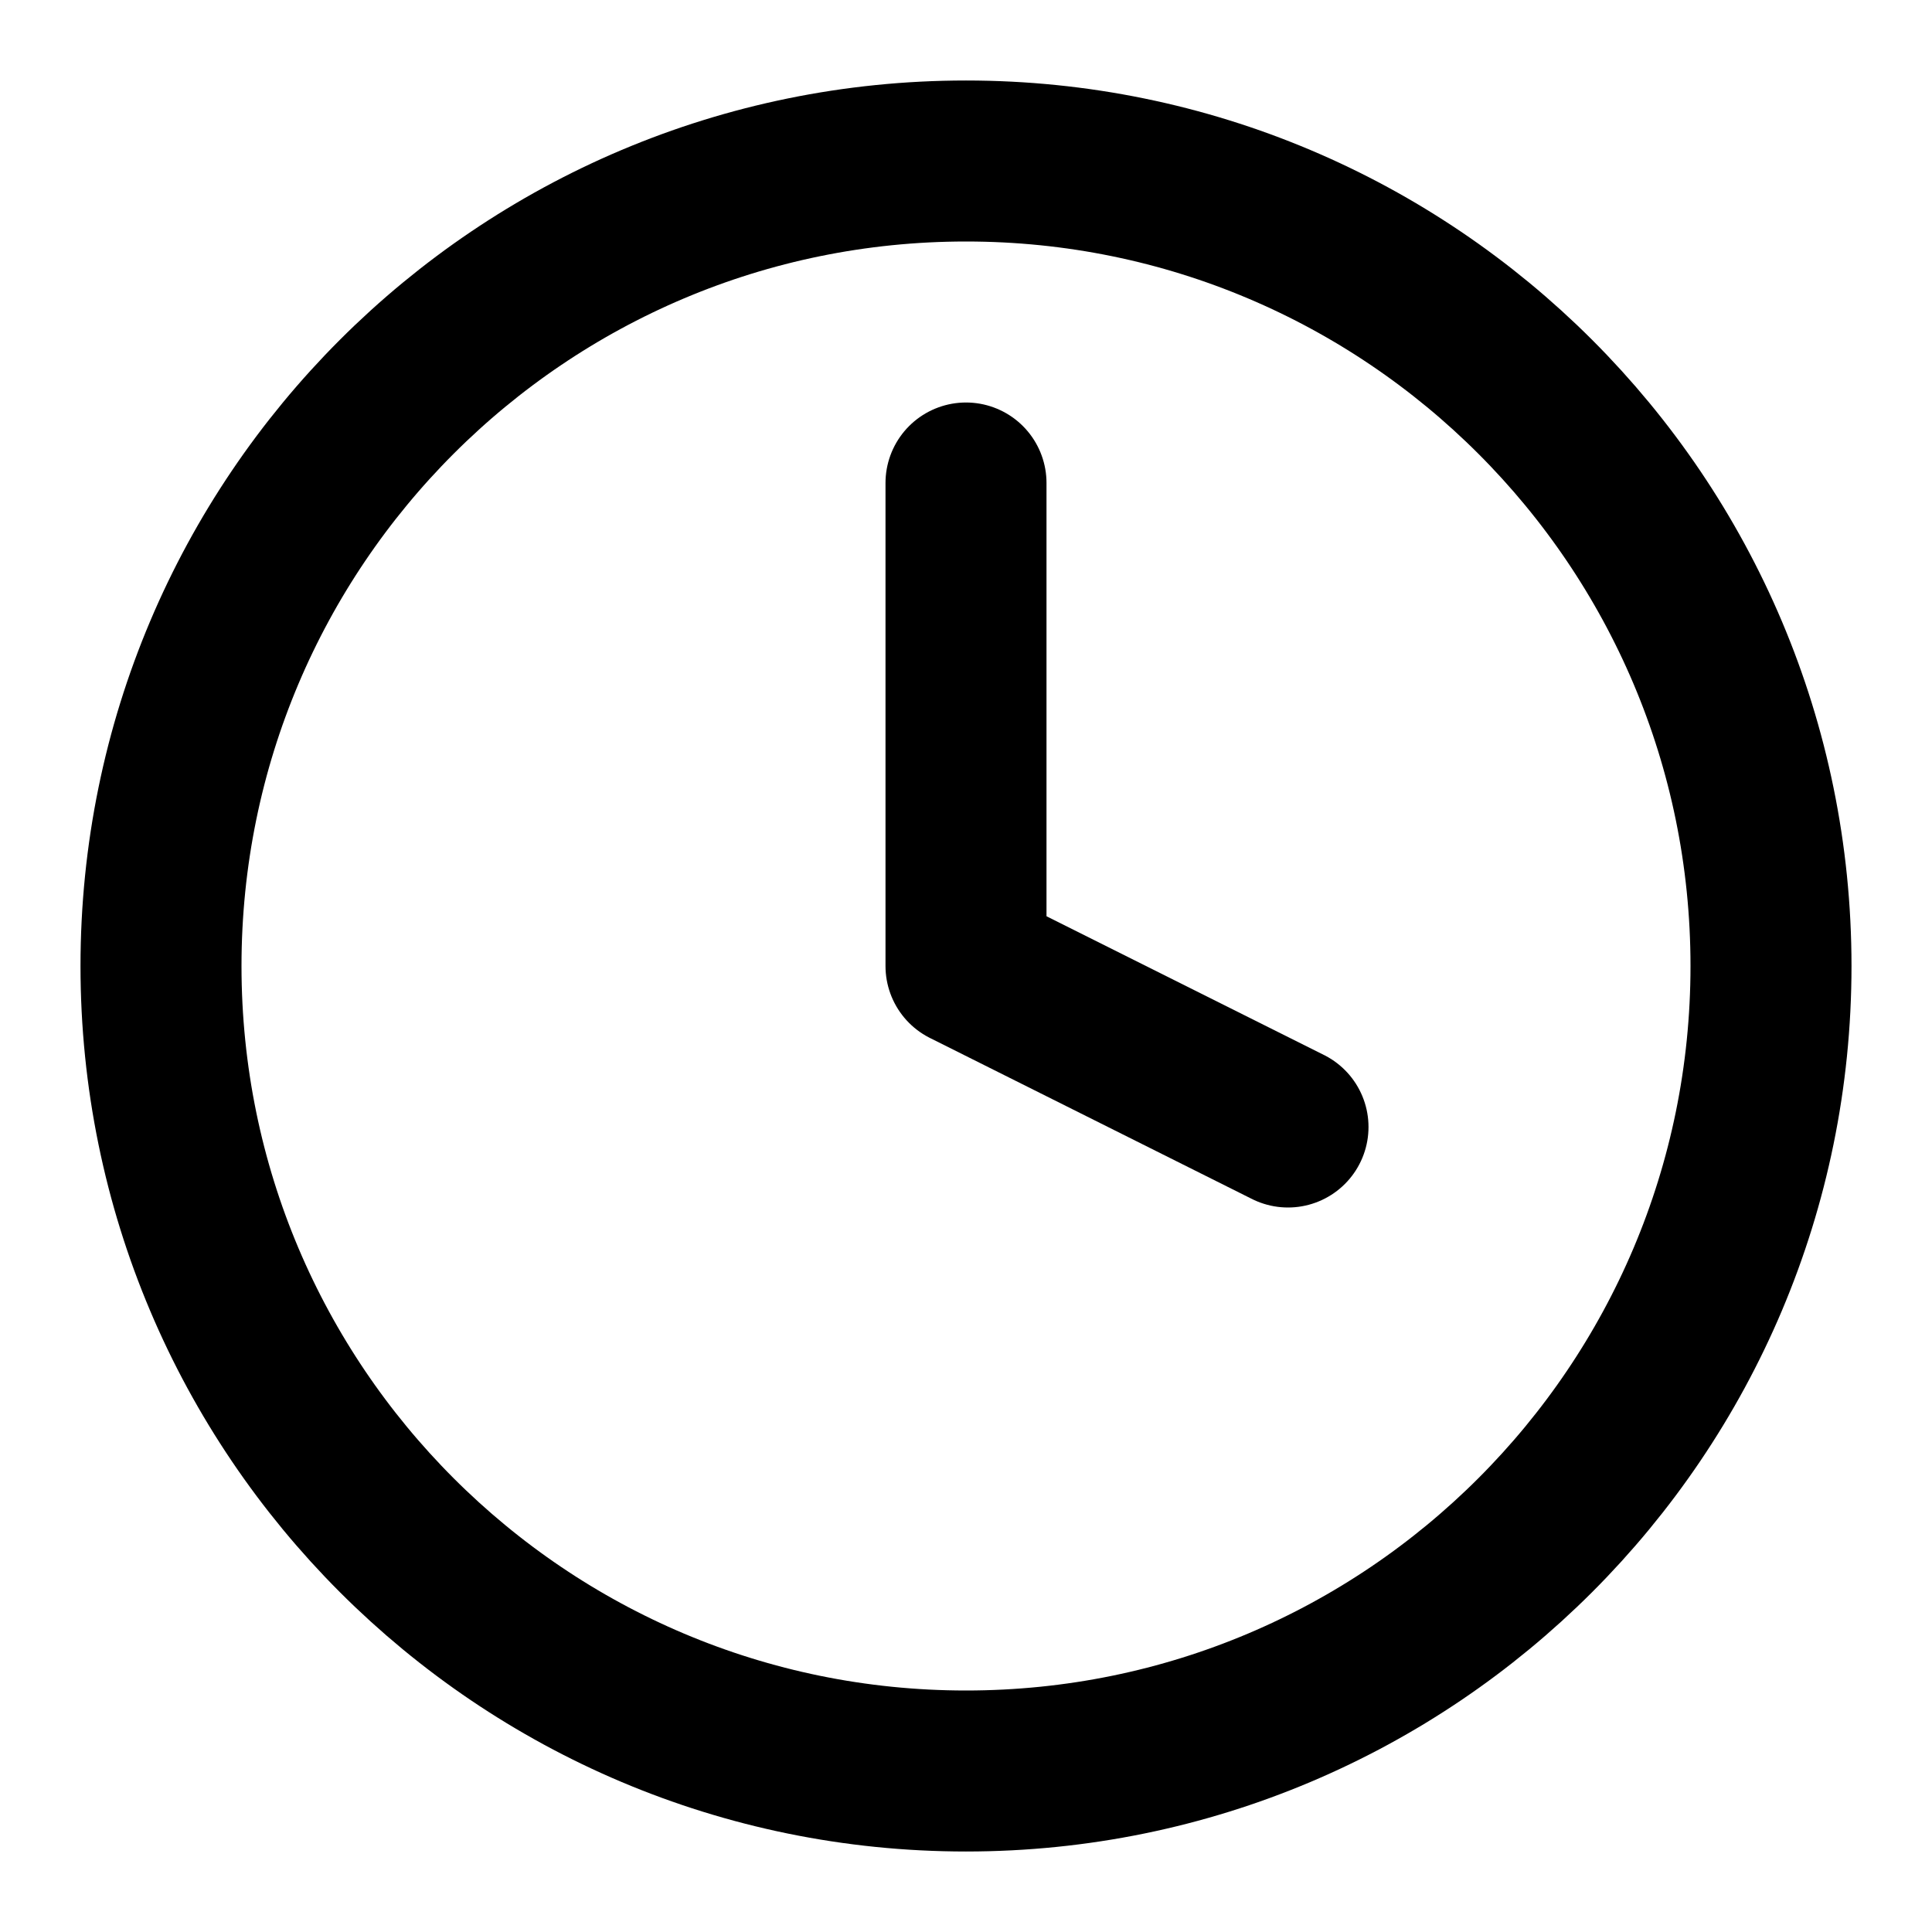
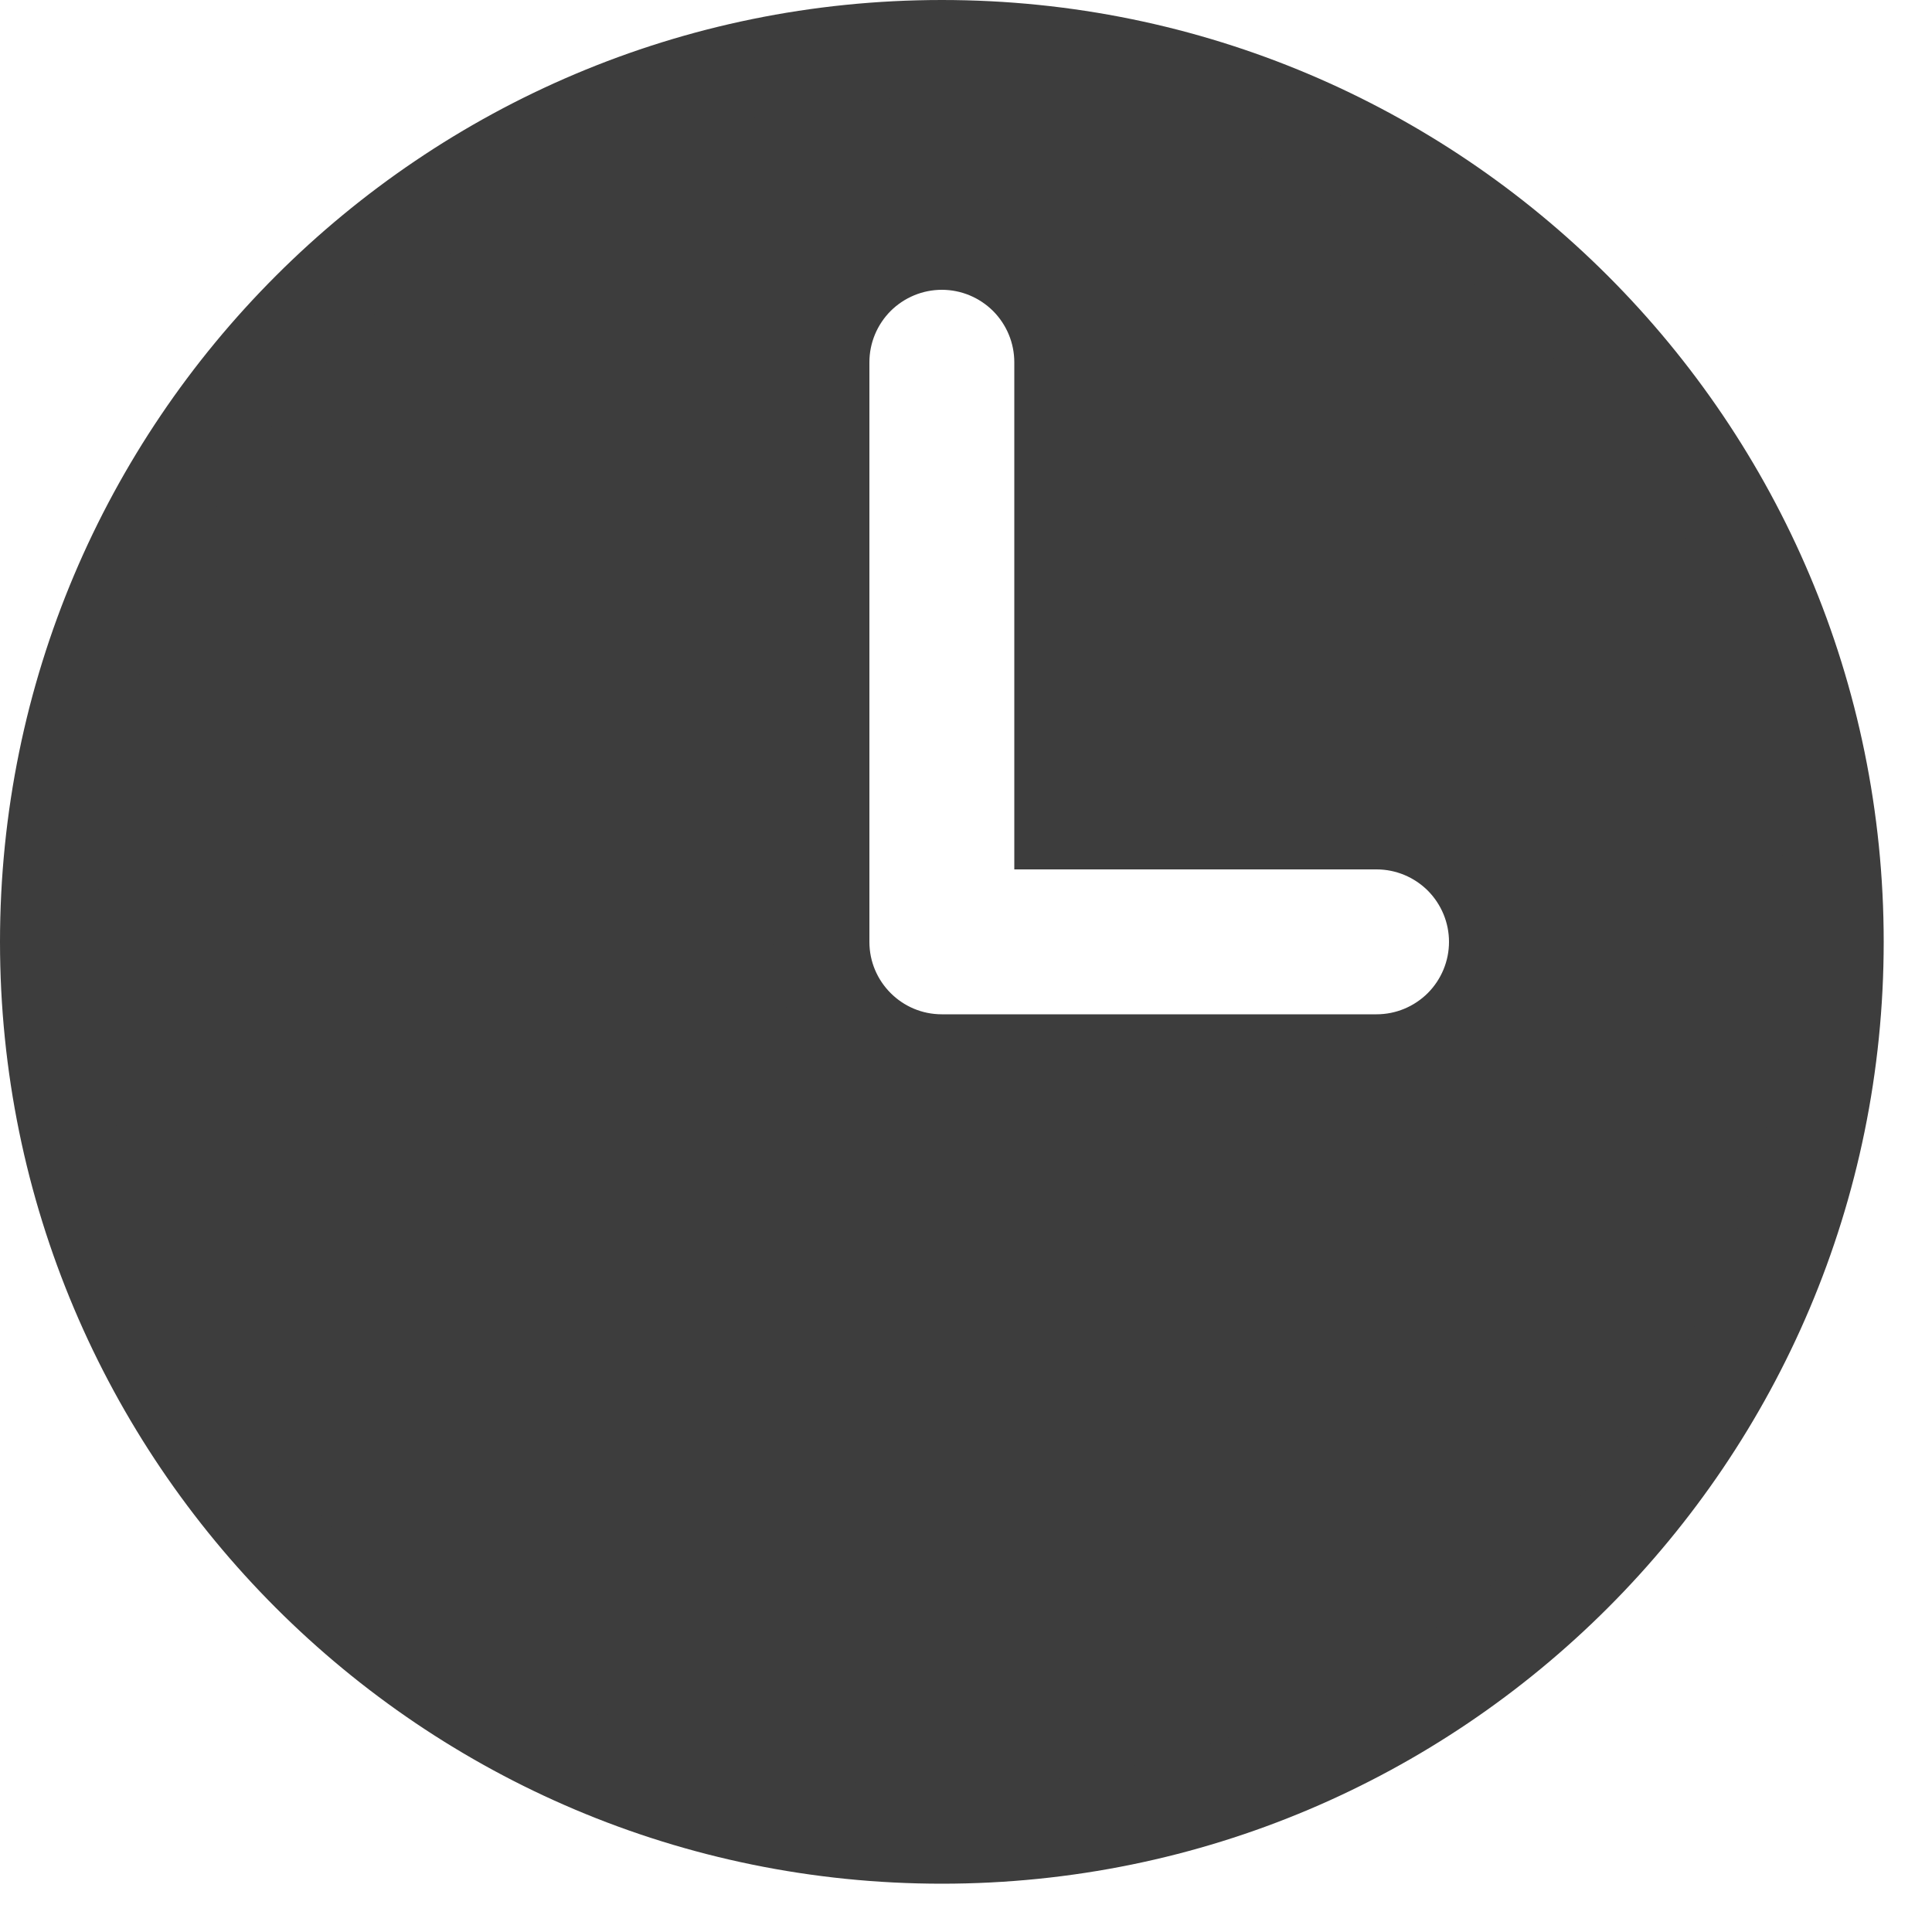
- <svg xmlns="http://www.w3.org/2000/svg" width="24" height="24" viewBox="0 0 24 24" fill="none" stroke="currentColor" stroke-width="2" stroke-linecap="round" stroke-linejoin="round" class="feather feather-clock">
-   <circle cx="12" cy="12" r="10" />
-   <polyline points="12 6 12 12 16 14" />
+ <svg xmlns="http://www.w3.org/2000/svg" width="20" height="20" viewBox="0 0 20 20" fill="none">
+   <path d="M9.75 0.5C14.859 0.5 19 4.641 19 9.75C19 14.859 14.859 19 9.75 19C4.641 19 0.5 14.859 0.5 9.75C0.5 4.641 4.641 0.5 9.75 0.5ZM9.75 2.5C9.418 2.5 9.101 2.632 8.866 2.866C8.632 3.101 8.5 3.418 8.5 3.75V9.75C8.5 10.44 9.06 11 9.75 11H14.25C14.582 11 14.899 10.868 15.134 10.634C15.368 10.399 15.5 10.082 15.5 9.75C15.5 9.418 15.368 9.101 15.134 8.866C14.899 8.632 14.582 8.5 14.25 8.5H11V3.75C11 3.418 10.868 3.101 10.634 2.866C10.399 2.632 10.082 2.5 9.75 2.5Z" fill="#3D3D3D" stroke="#3D3D3D" />
</svg>
